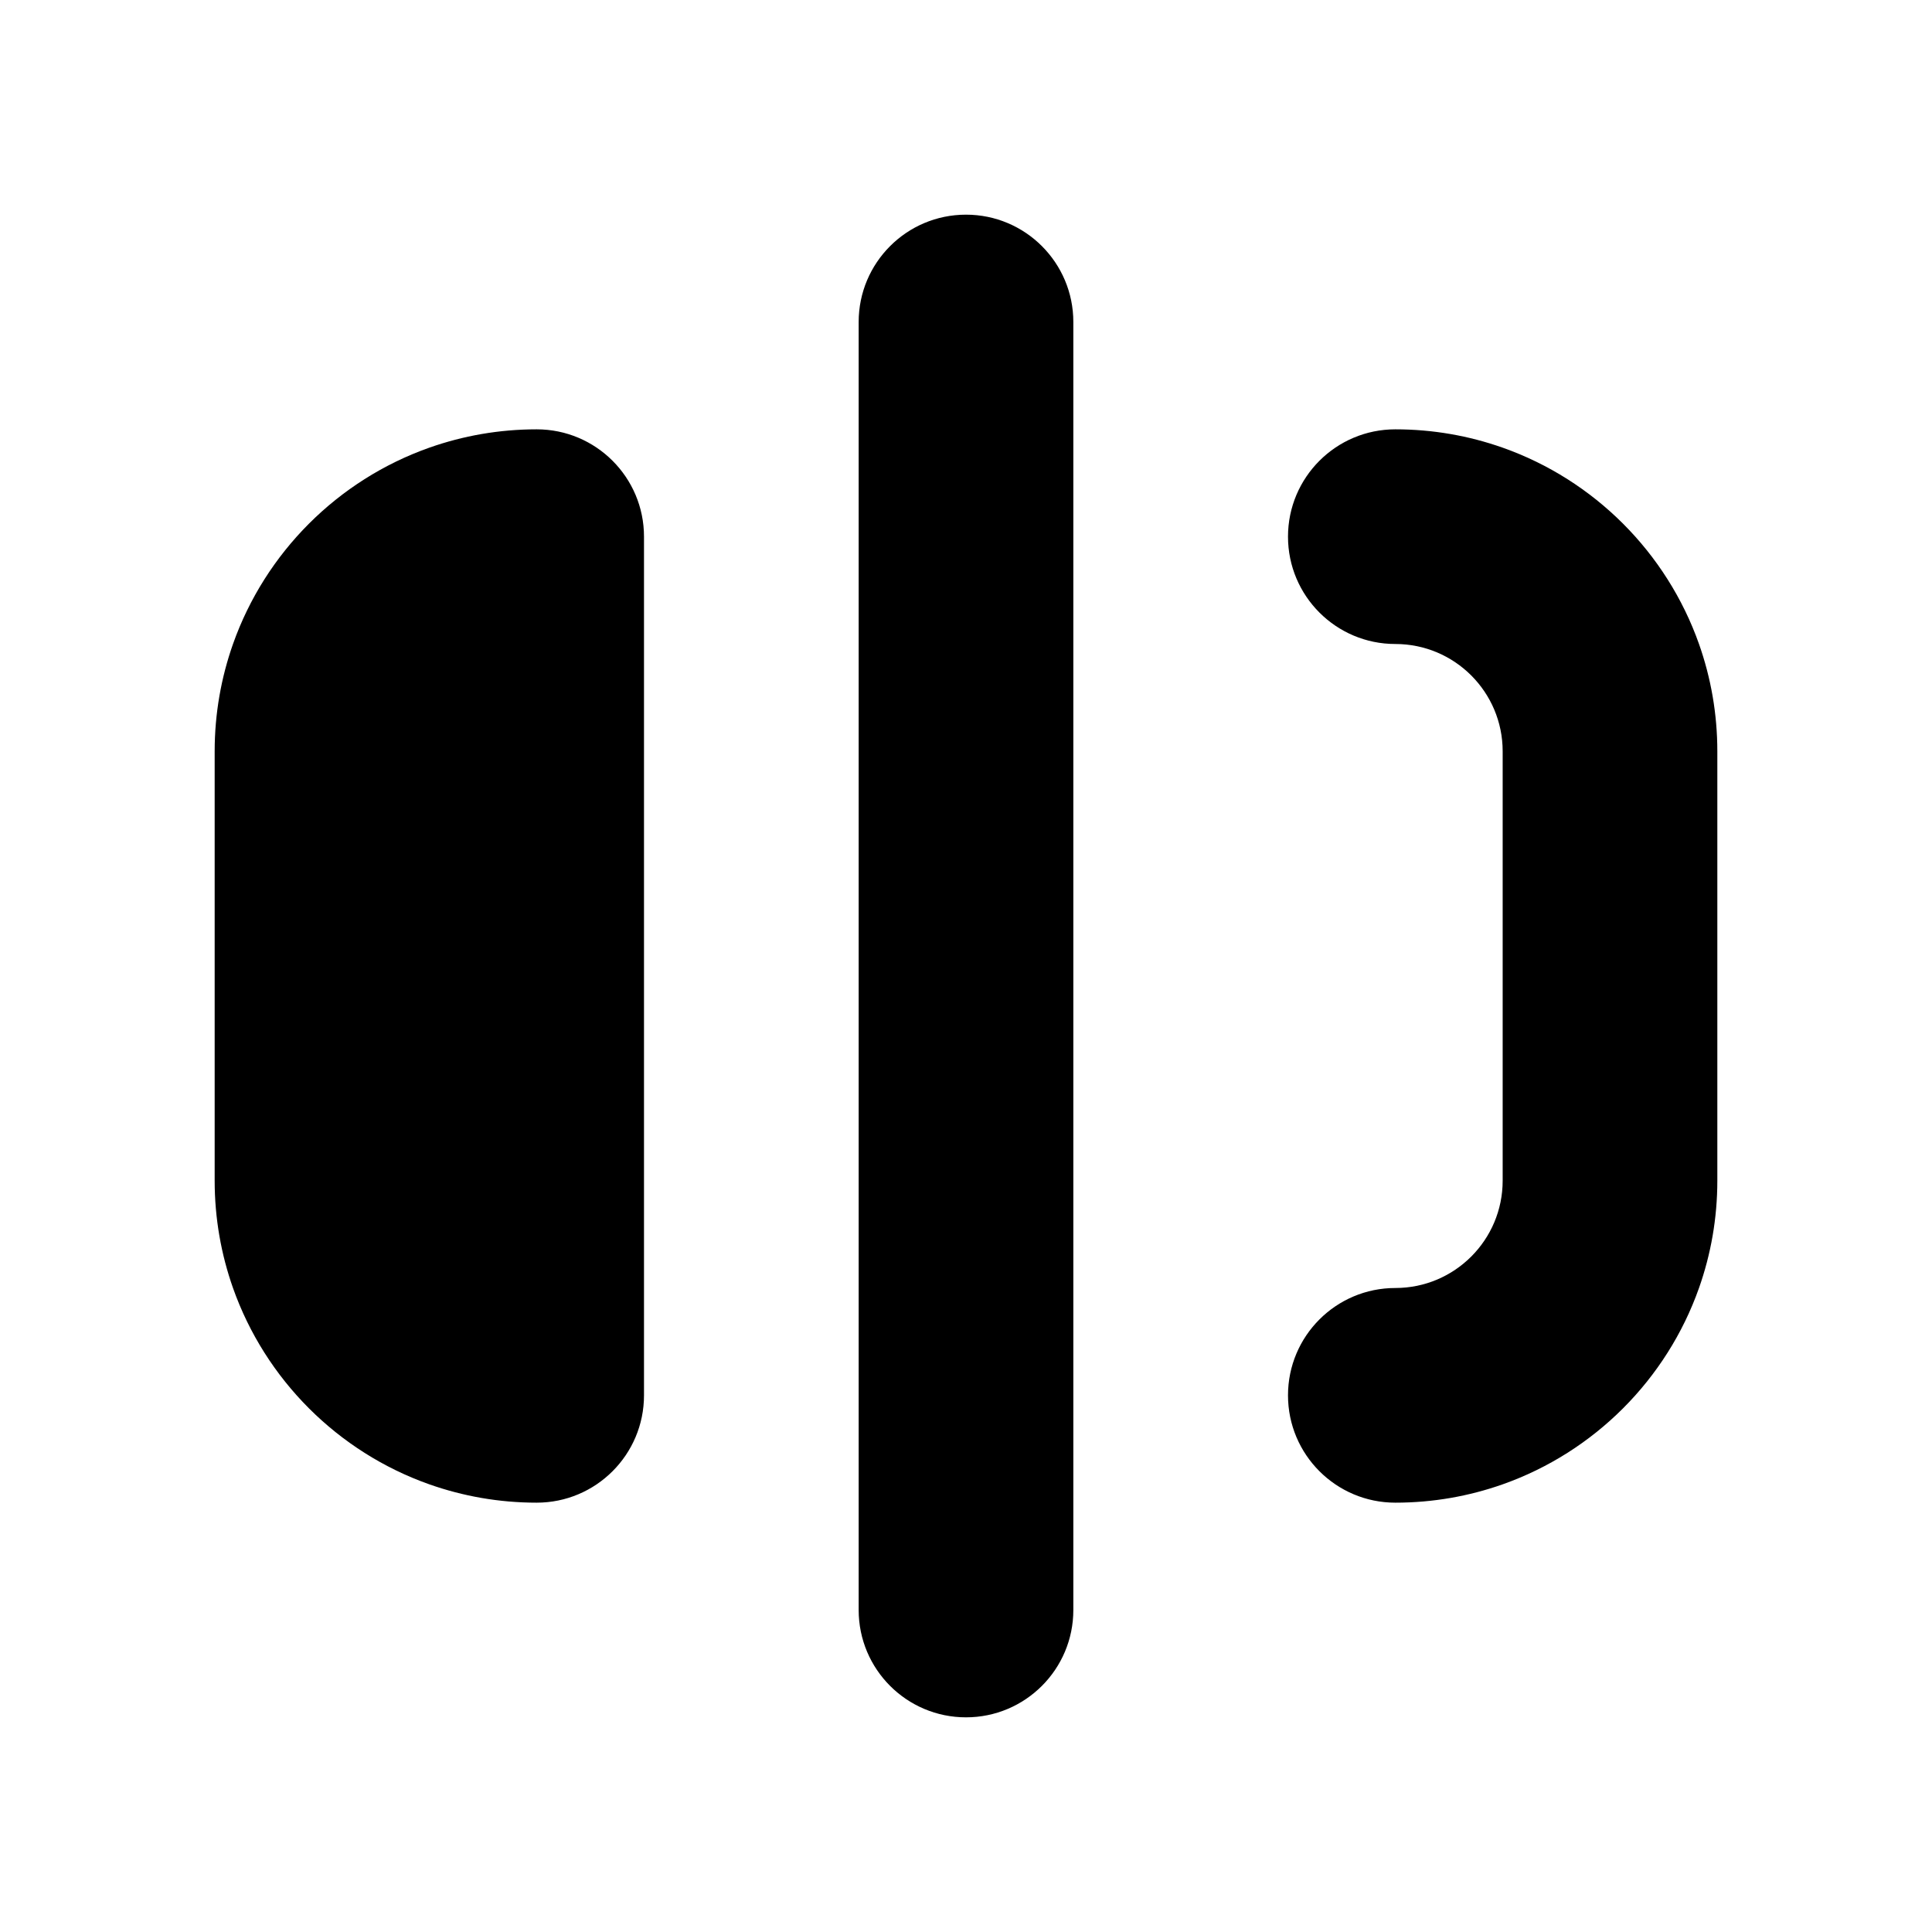
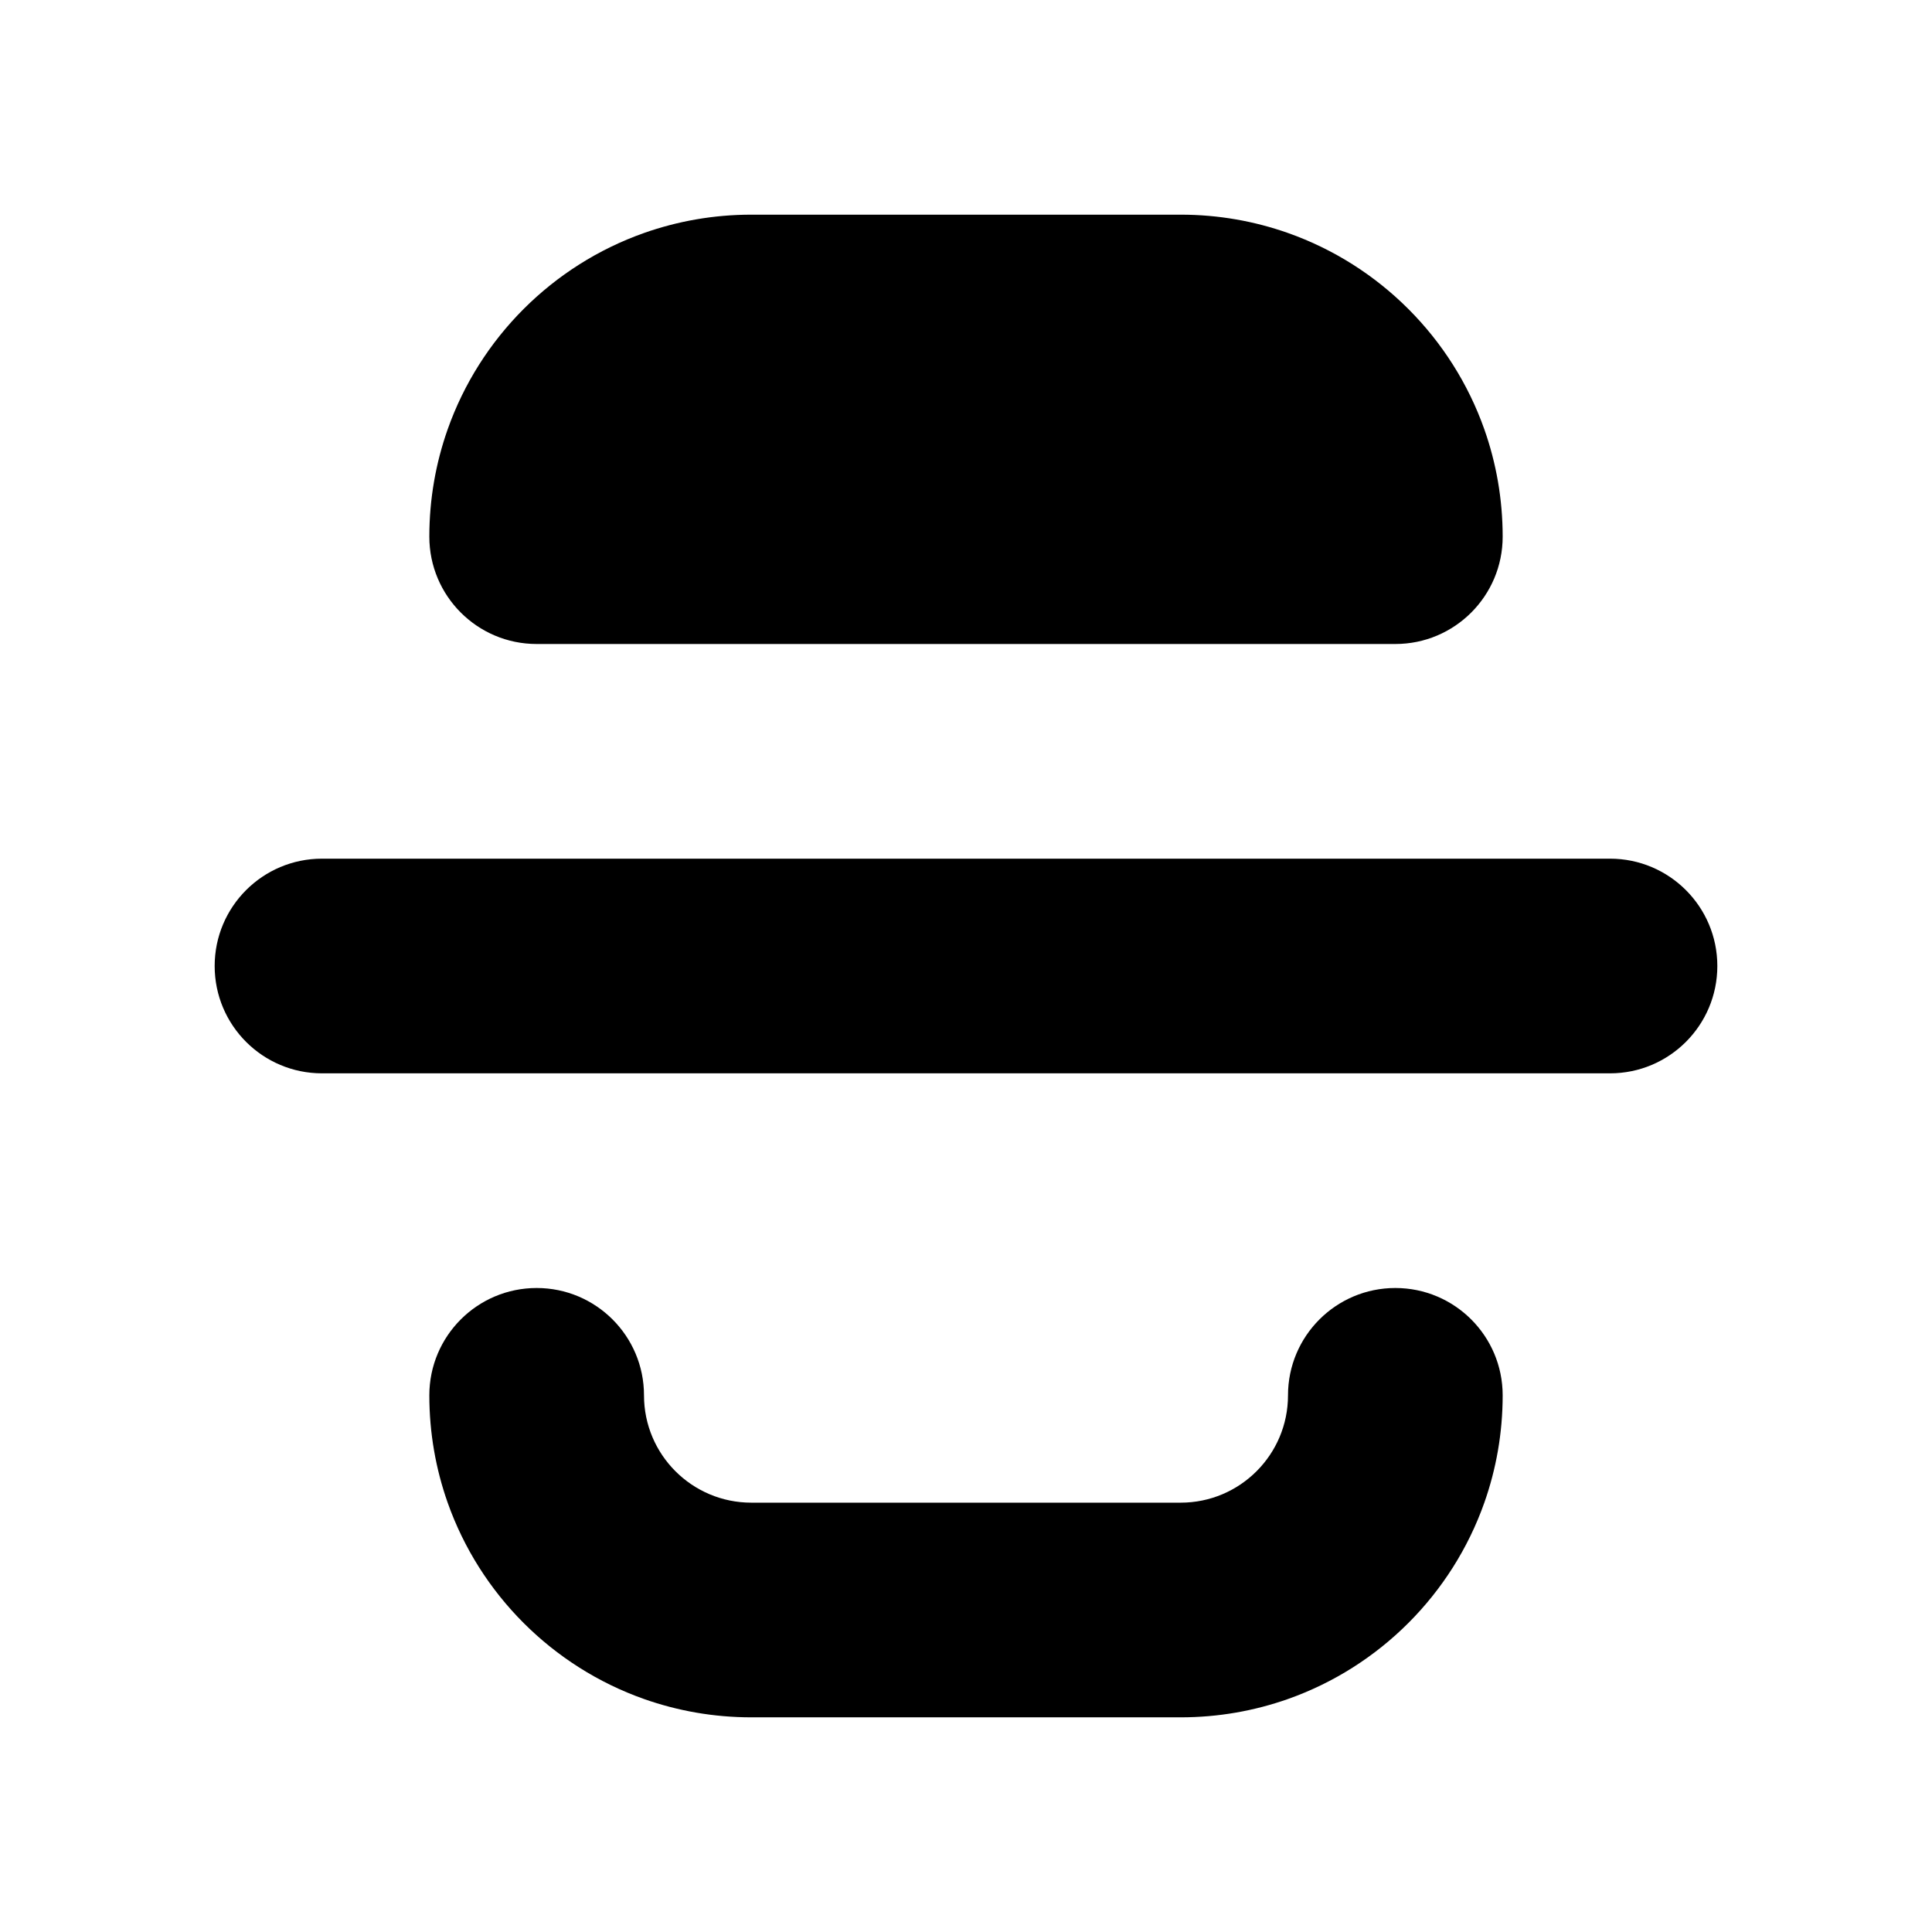
<svg xmlns="http://www.w3.org/2000/svg" id="a" data-name="Layer 1" width="450" height="450" viewBox="0 0 450 450">
-   <rect x="200" y="50" width="50" height="350" rx="25" ry="25" />
-   <path d="M350,275v-100c0-13.807-11.193-25-25-25h0c-13.807,0-25-11.193-25-25v-0c0-13.807,11.193-25,25-25h0c8.77,0,17.18,1.51,25,4.27,21.31,7.53,38.2,24.42,45.73,45.73,2.76,7.82,4.27,16.23,4.27,25v100c0,8.77-1.51,17.18-4.27,25-7.53,21.31-24.42,38.2-45.73,45.73-7.82,2.76-16.23,4.27-25,4.27h0c-13.807,0-25-11.193-25-25v-0c0-13.807,11.193-25,25-25h0c13.807,0,25-11.193,25-25Z" />
-   <path d="M150,125v200c0,13.807-11.193,25-25,25h-0c-8.77,0-17.18-1.51-25-4.27-21.31-7.53-38.2-24.42-45.73-45.73-2.76-7.82-4.27-16.23-4.27-25v-100c0-8.77,1.51-17.18,4.27-25,7.53-21.31,24.42-38.2,45.73-45.73,7.82-2.76,16.23-4.27,25-4.27h0c13.807,0,25,11.193,25,25Z" />
+   <rect x="200" y="50" width="50" height="350" rx="25" ry="25" transform="translate(450 0) rotate(90)" />
+   <path d="M175,350h100c13.807,0,25-11.193,25-25h0c0-13.807,11.193-25,25-25h0c13.807,0,25,11.193,25,25h0c0,8.77-1.51,17.18-4.27,25-7.53,21.31-24.42,38.2-45.73,45.73-7.82,2.76-16.23,4.27-25,4.27h-100c-8.77,0-17.18-1.51-25-4.27-21.31-7.53-38.2-24.42-45.73-45.73-2.76-7.82-4.27-16.23-4.27-25h0c0-13.807,11.193-25,25-25h0c13.807,0,25,11.193,25,25h0c0,13.807,11.193,25,25,25Z" />
+   <path d="M325,150H125c-13.807,0-25-11.193-25-25v-0c0-8.77,1.51-17.18,4.27-25,7.53-21.31,24.42-38.2,45.73-45.73,7.82-2.76,16.23-4.27,25-4.27h100c8.77,0,17.18,1.51,25,4.27,21.31,7.53,38.2,24.42,45.73,45.73,2.76,7.82,4.27,16.23,4.27,25v0c0,13.807-11.193,25-25,25Z" />
</svg>
